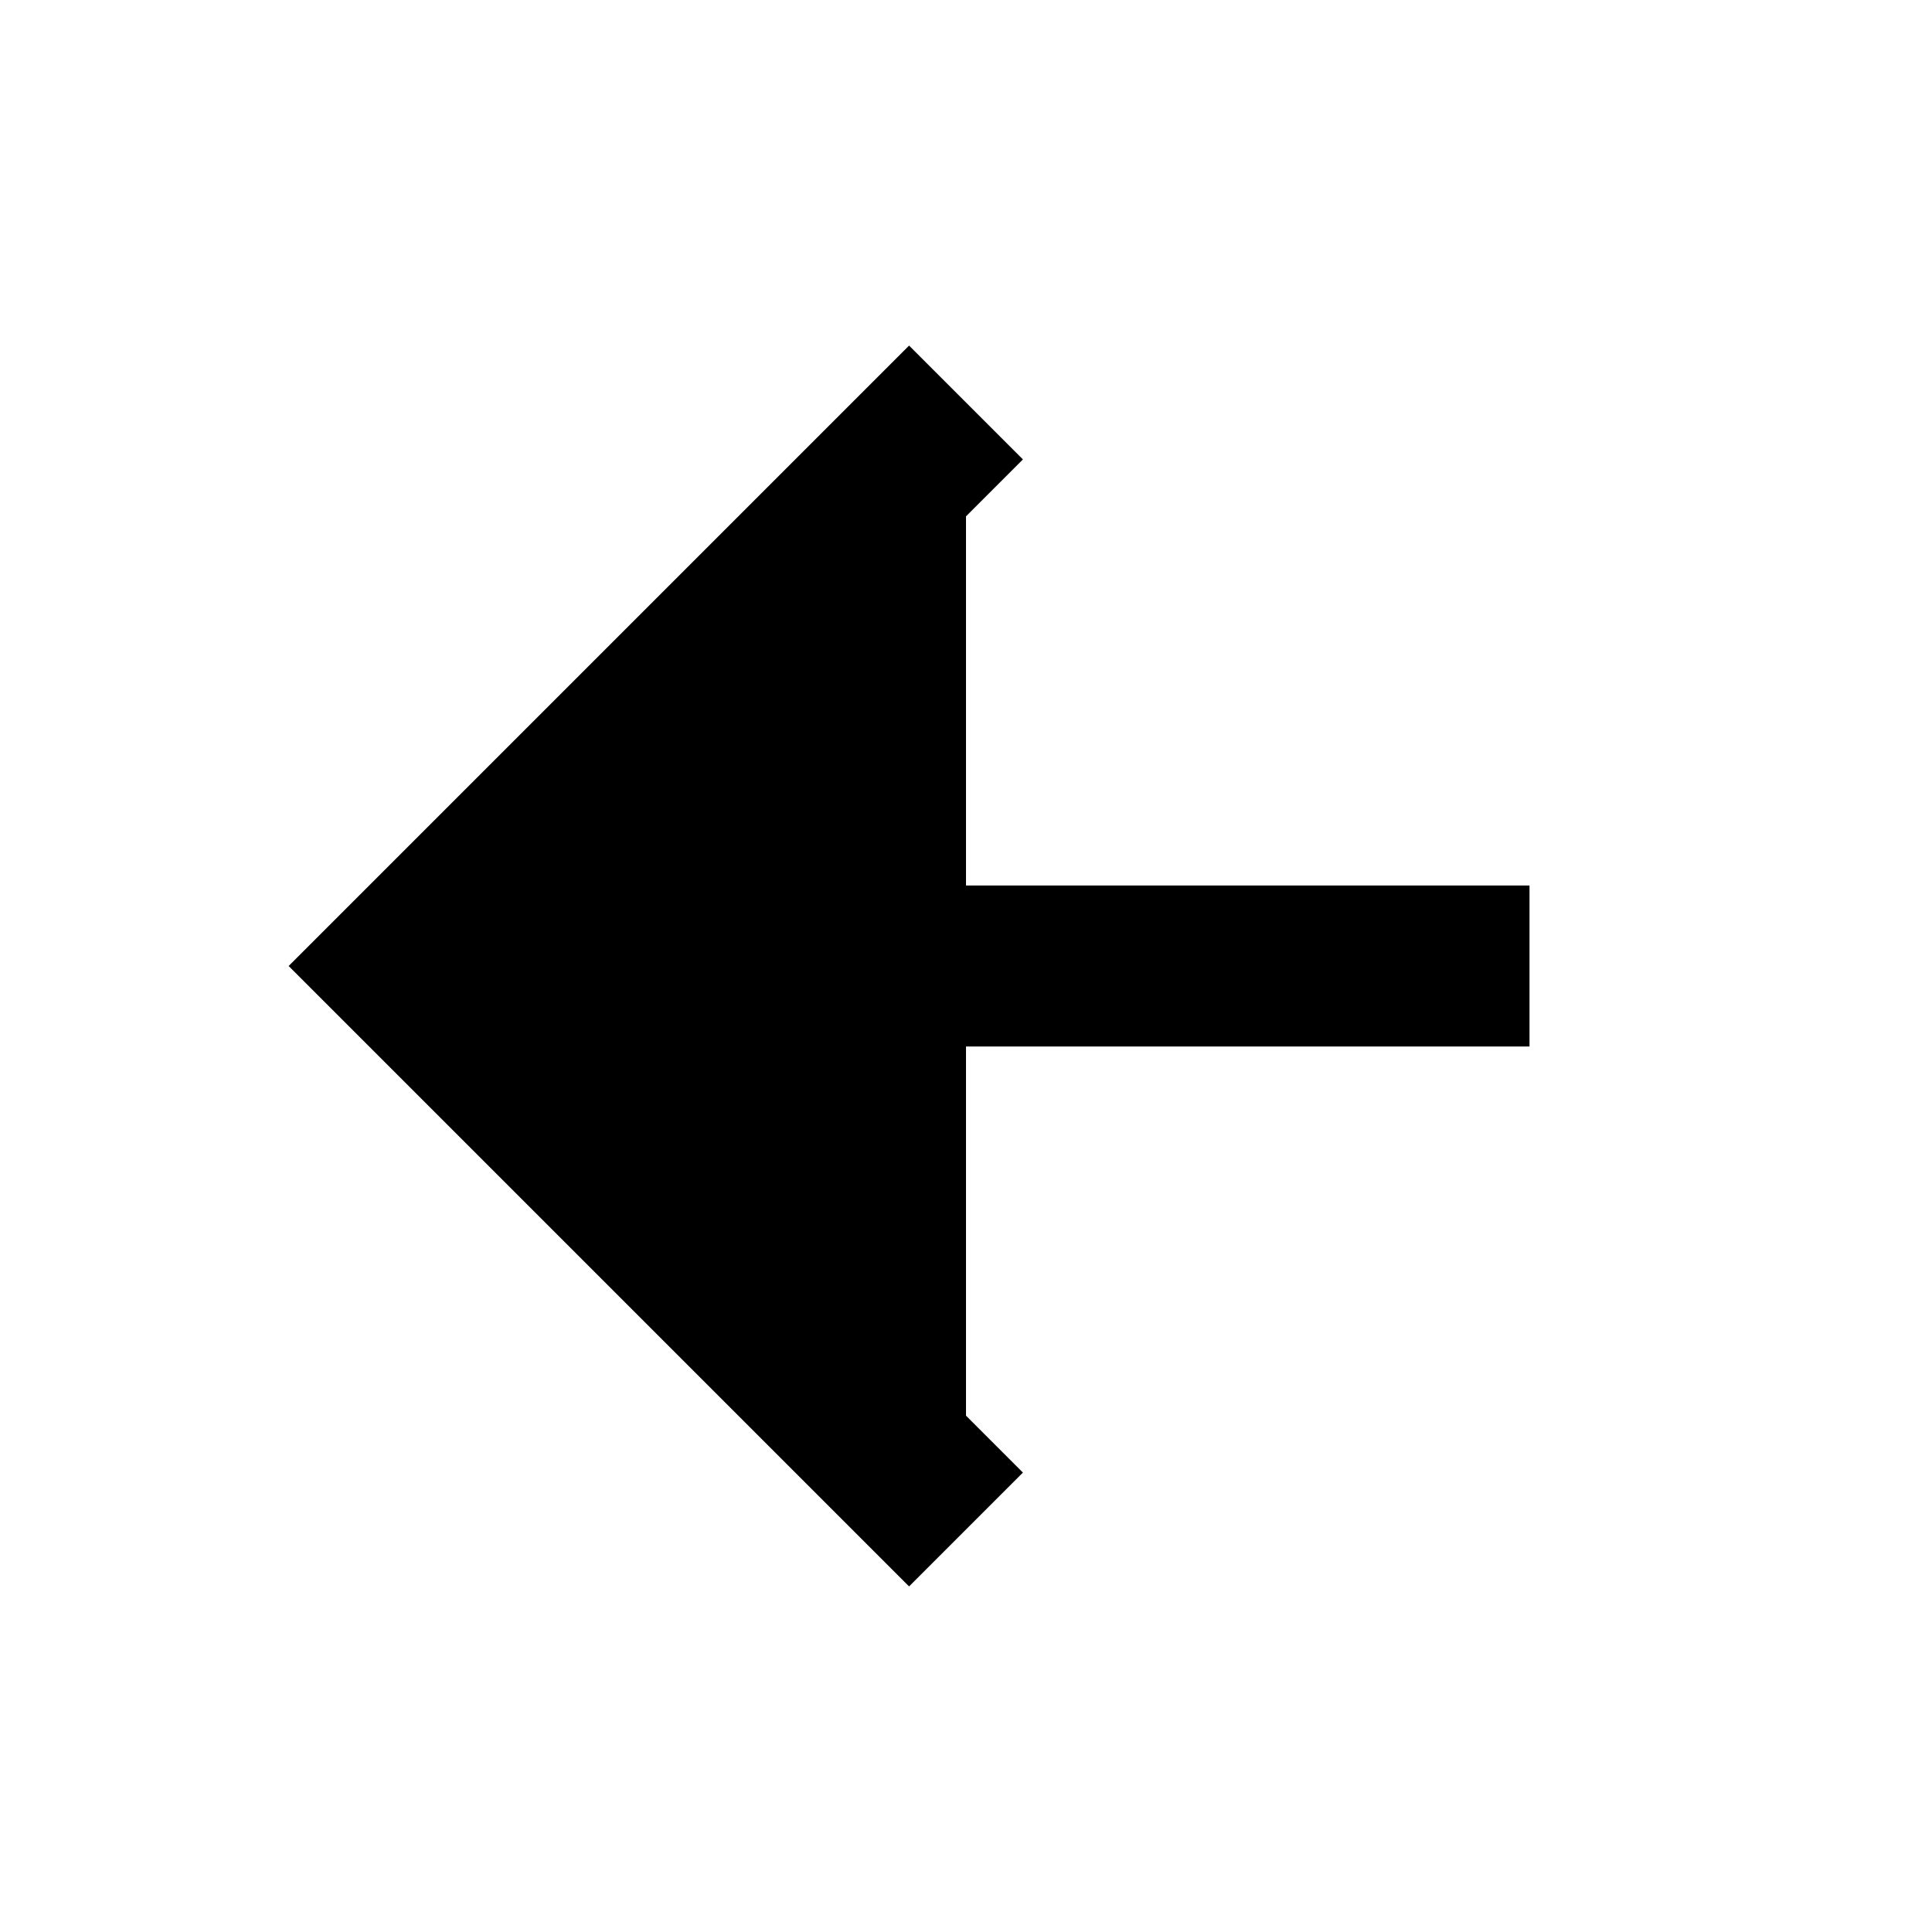
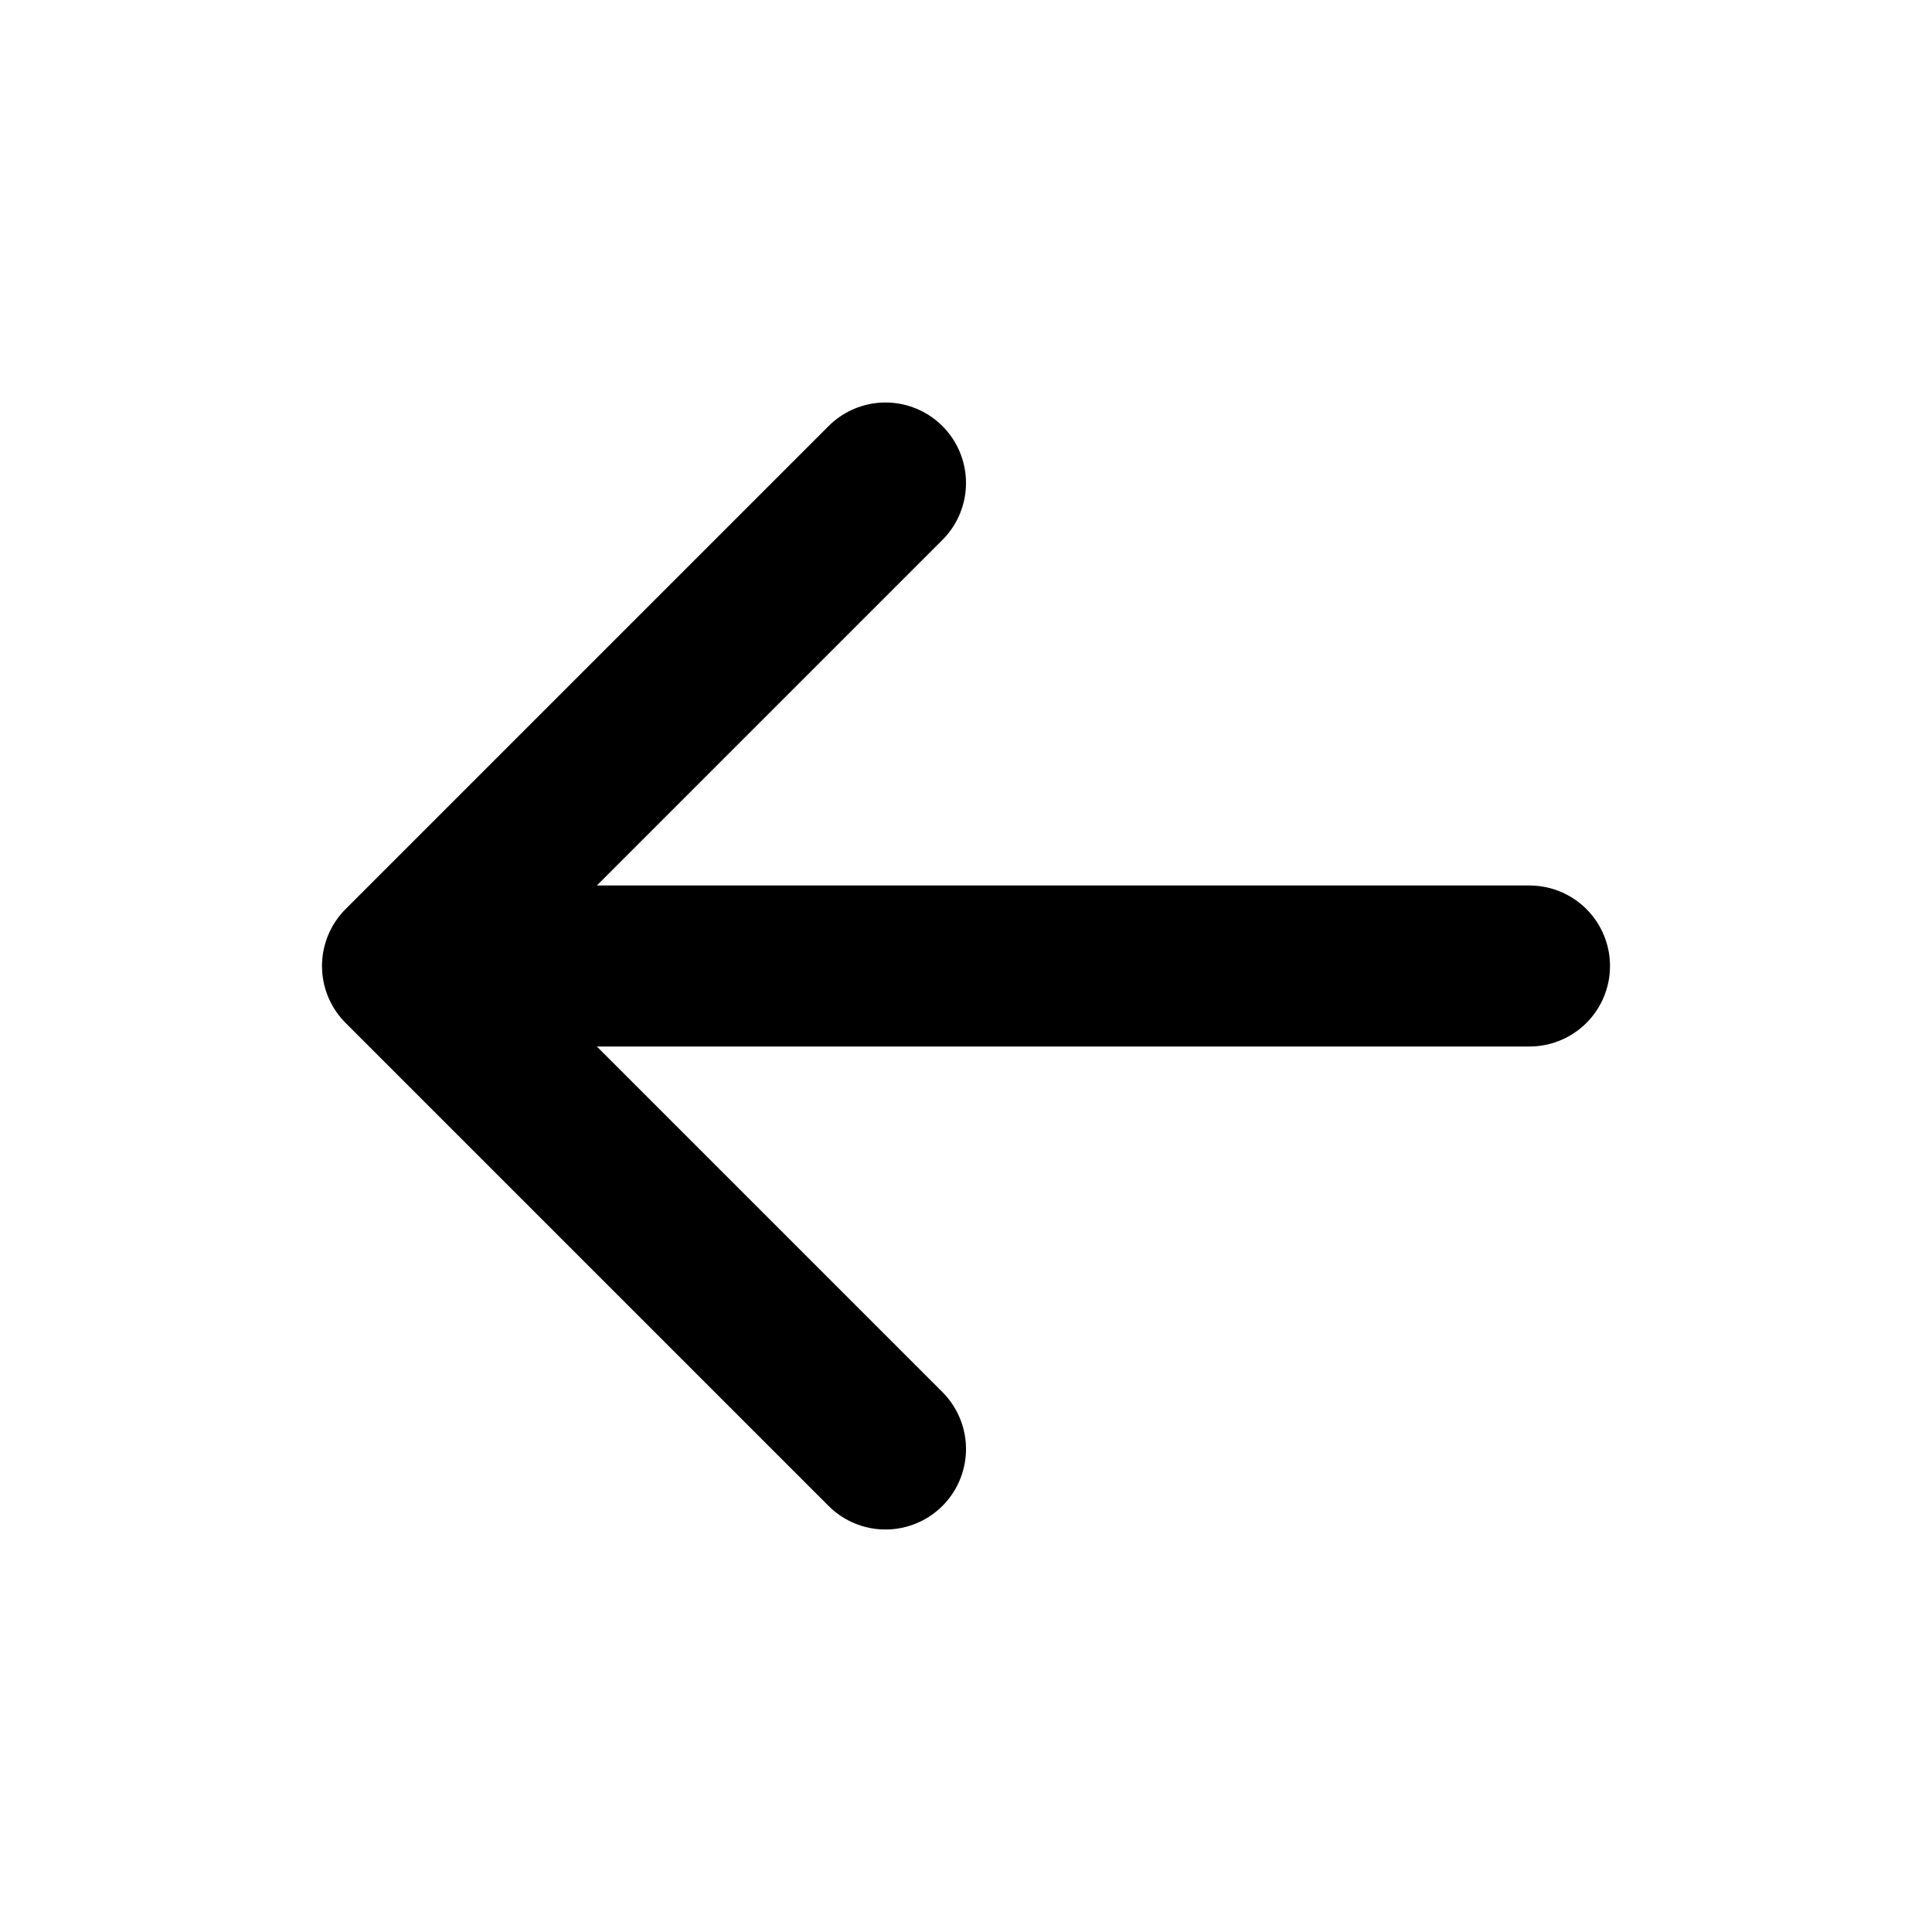
- <svg xmlns="http://www.w3.org/2000/svg" width="16" height="16" fill="currentColor" viewBox="0 0 24 24" stroke="currentColor" stroke-width="2">
-   <line x1="19" y1="12" x2="5" y2="12" />
-   <polyline points="12 19 5 12 12 5" />
+ <svg xmlns="http://www.w3.org/2000/svg" width="24px" height="24px" viewBox="0 0 24 24" fill="none">
+   <g id="SVGRepo_bgCarrier" stroke-width="0" />
+   <g id="SVGRepo_tracerCarrier" stroke-linecap="round" stroke-linejoin="round" />
+   <g id="SVGRepo_iconCarrier">
+     <path d="M5 12H19M5 12L11 6M5 12L11 18" stroke="#000000" stroke-width="2" stroke-linecap="round" stroke-linejoin="round" />
+   </g>
</svg>
